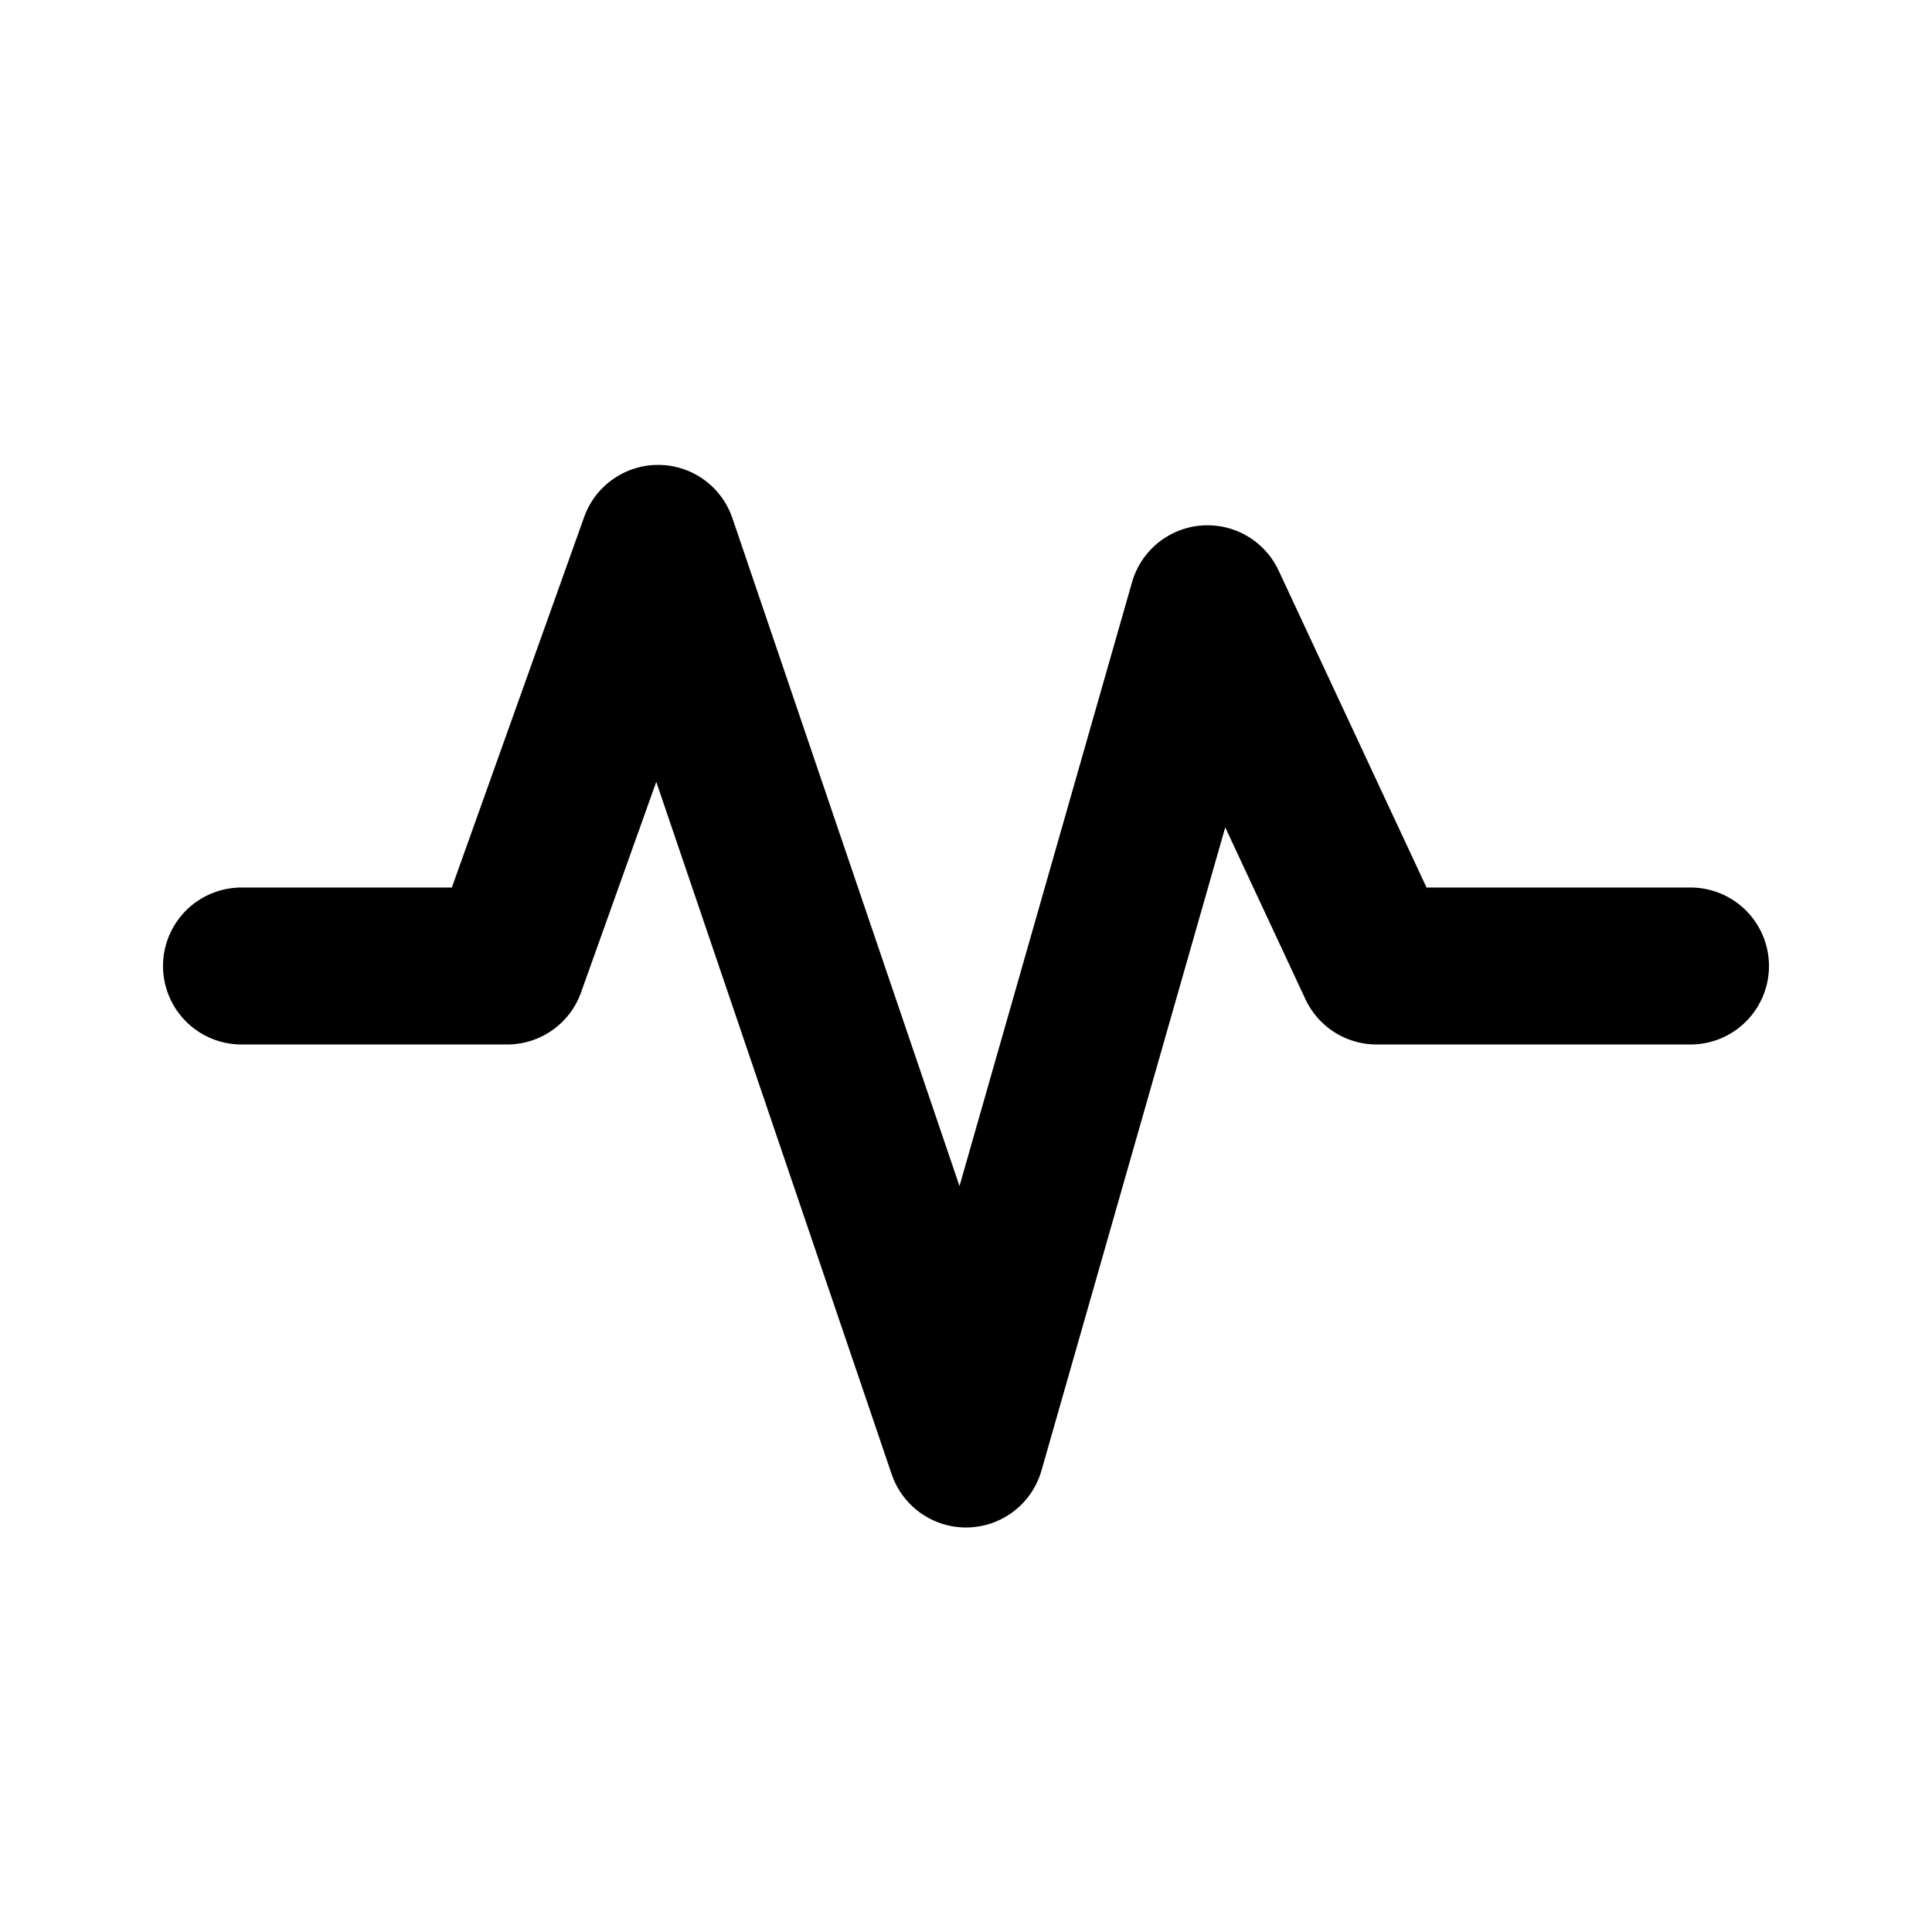
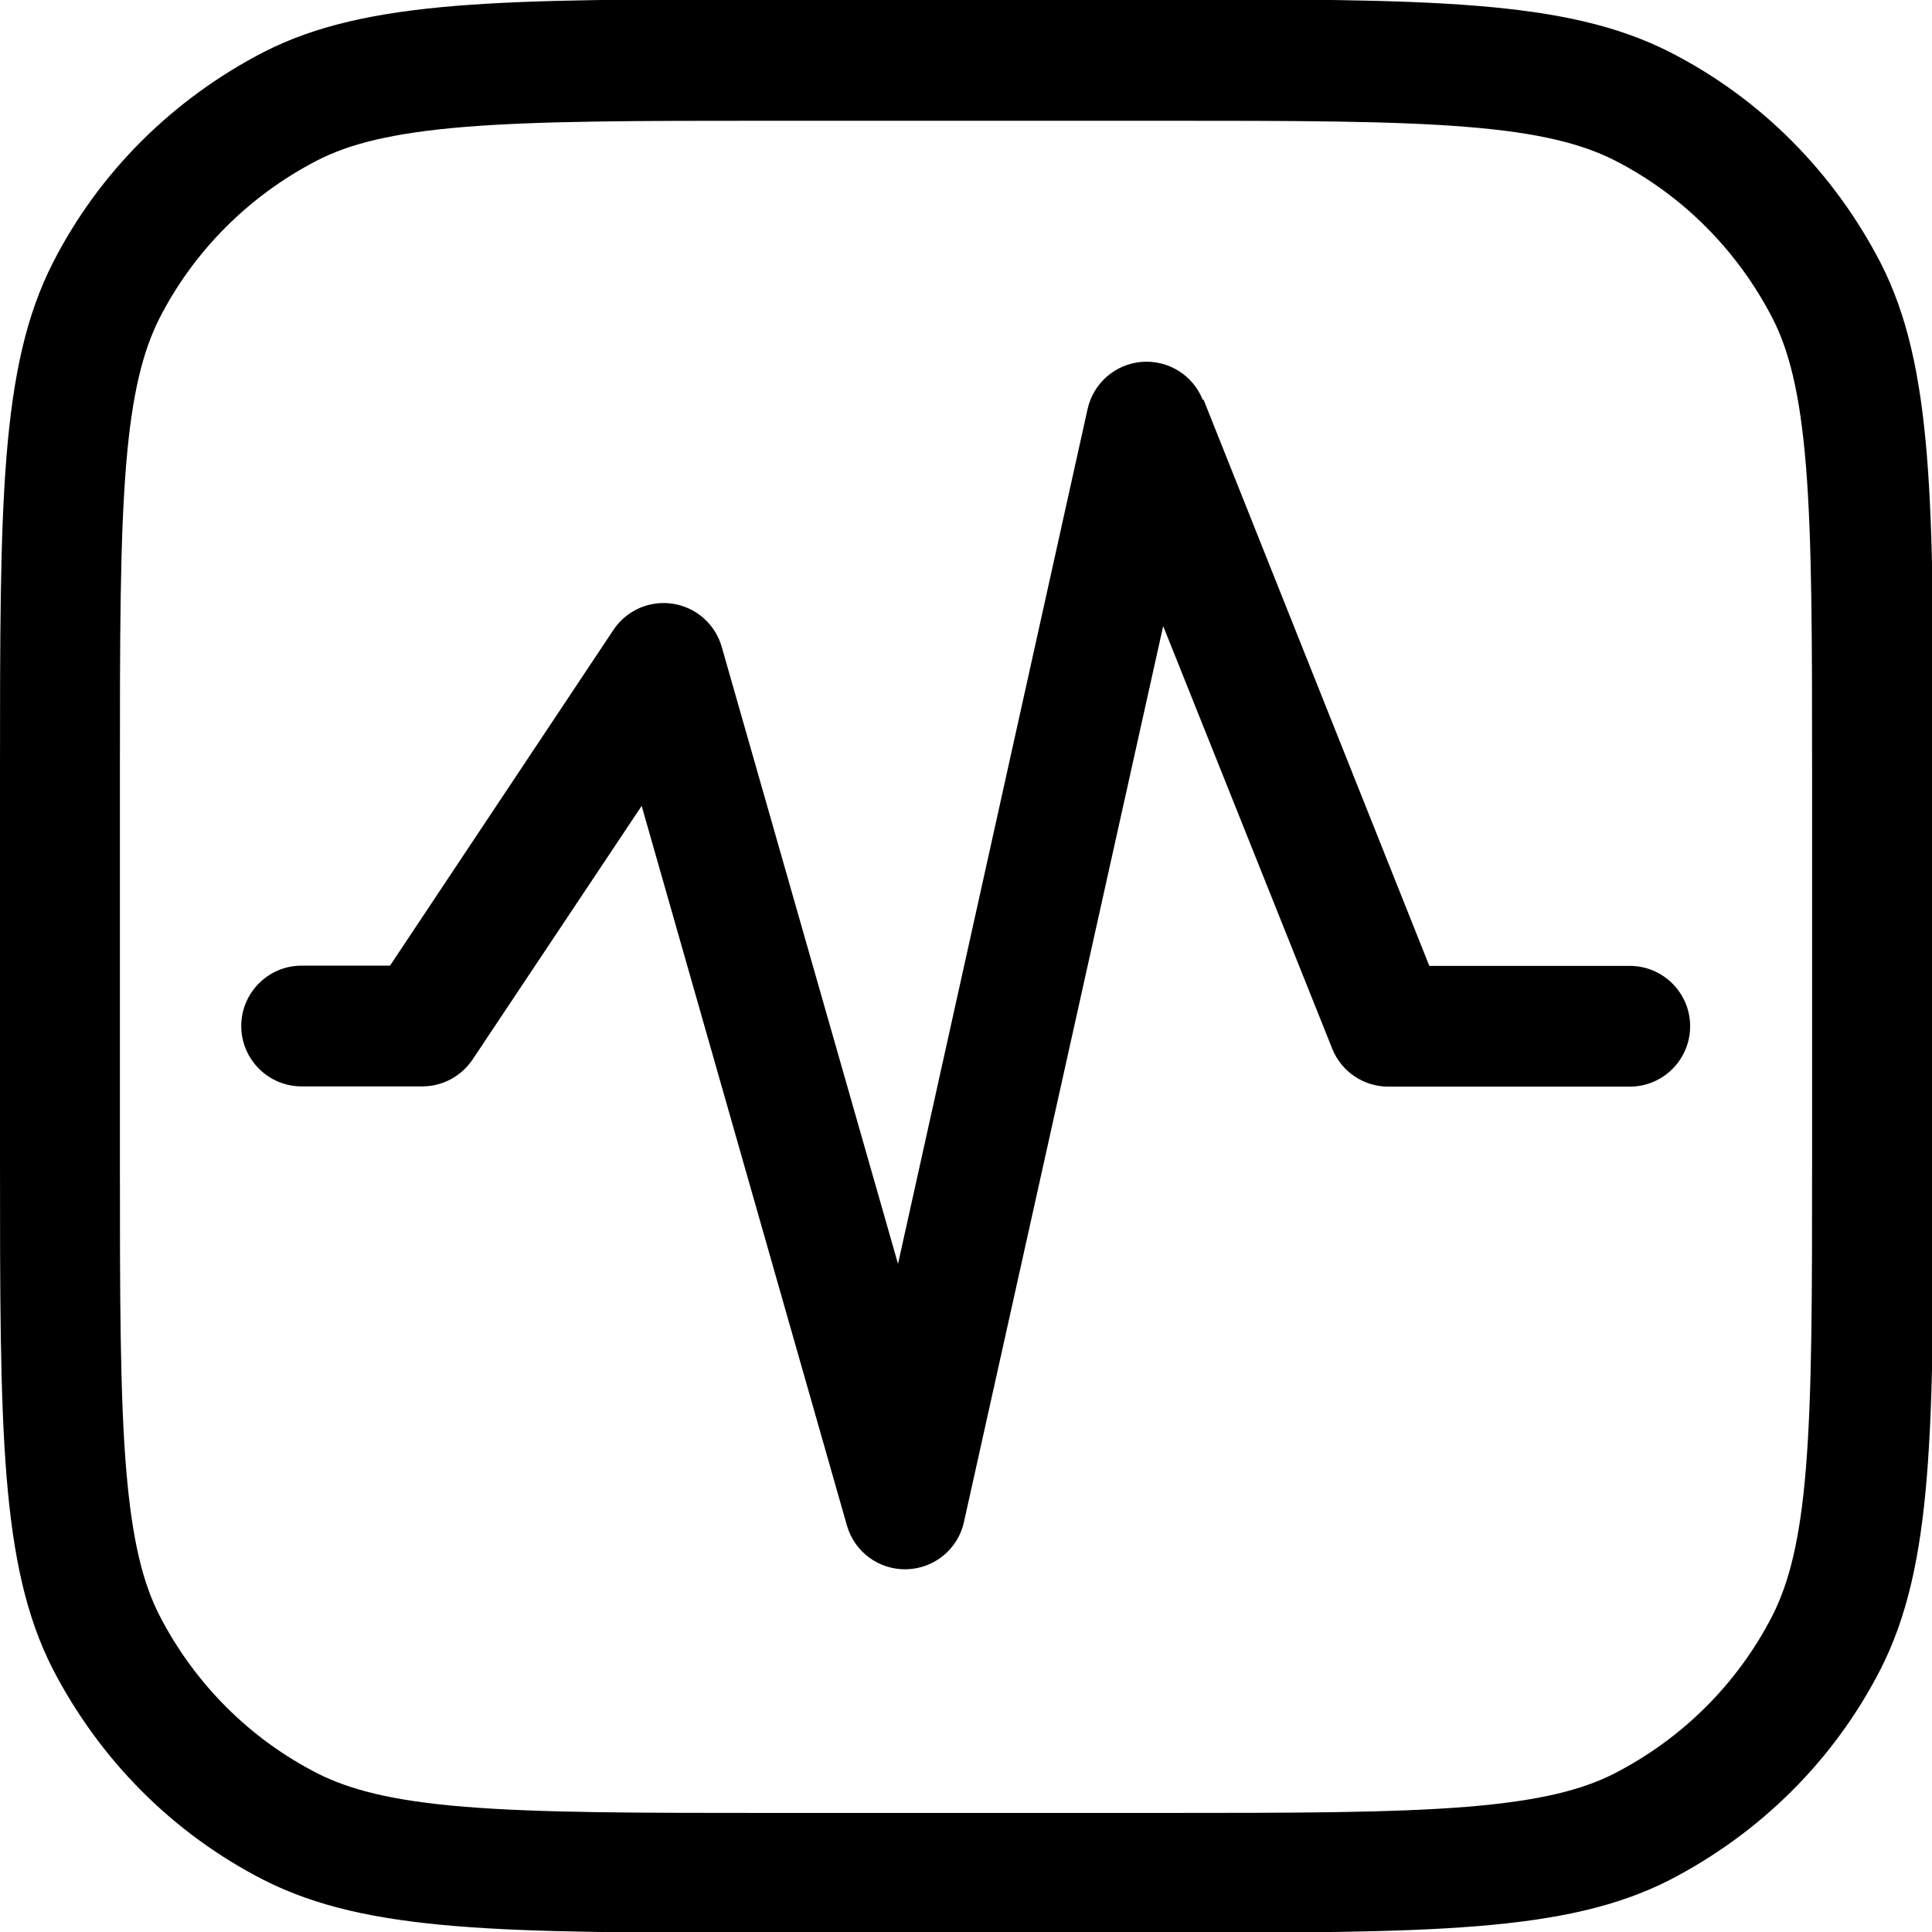
- <svg xmlns="http://www.w3.org/2000/svg" viewBox="0 0 16 16" fill="none">
-   <path d="M2 8h2.2l1.25-3.5L8 12l2-7 1.4 3H14" stroke="currentColor" stroke-width="1.3" stroke-linecap="round" stroke-linejoin="round" />
+ <svg xmlns="http://www.w3.org/2000/svg" viewBox="0 0 16 16">
+   <path d="m9.96 3.31c-0.081-0.204-0.286-0.33-0.505-0.313-0.219 0.018-0.4 0.176-0.448 0.39l-1.57 7.08-1.46-5.11c-0.053-0.187-0.211-0.327-0.404-0.357s-0.385 0.054-0.493 0.217l-1.85 2.78h-0.732c-0.276 0-0.5 0.224-0.5 0.5s0.224 0.5 0.5 0.5h1c0.167 0 0.323-0.084 0.416-0.223l1.4-2.1 1.7 5.96c0.063 0.22 0.267 0.369 0.496 0.362 0.229-0.007 0.424-0.168 0.473-0.391l1.65-7.42 1.4 3.5c0.076 0.19 0.26 0.314 0.464 0.314h2c0.276 0 0.5-0.224 0.5-0.5s-0.224-0.5-0.5-0.5h-1.66l-1.87-4.69z" fill="currentColor" />
+   <path d="m0 6.4c0-2.24 0-3.36 0.436-4.22 0.383-0.753 0.995-1.36 1.75-1.75 0.856-0.436 1.98-0.436 4.22-0.436h3.2c2.24 0 3.36 0 4.22 0.436 0.753 0.383 1.36 0.995 1.75 1.75 0.436 0.856 0.436 1.98 0.436 4.22v3.2c0 2.24 0 3.36-0.436 4.22-0.384 0.753-0.995 1.36-1.75 1.75-0.856 0.436-1.98 0.436-4.22 0.436h-3.2c-2.24 0-3.36 0-4.22-0.436-0.753-0.384-1.36-0.995-1.75-1.75-0.436-0.856-0.436-1.98-0.436-4.22v-3.2zm6.4-5.4h3.2c1.14 0 1.93 7.8e-4 2.55 0.051 0.605 0.049 0.953 0.142 1.22 0.276 0.564 0.288 1.02 0.747 1.31 1.31 0.134 0.263 0.226 0.611 0.276 1.22 0.05 0.617 0.051 1.41 0.051 2.55v3.2c0 1.14-8e-4 1.93-0.051 2.55-0.049 0.605-0.142 0.953-0.276 1.22-0.288 0.564-0.746 1.02-1.31 1.31-0.263 0.134-0.611 0.226-1.22 0.276-0.617 0.05-1.41 0.051-2.55 0.051h-3.2c-1.14 0-1.93-8e-4 -2.55-0.051-0.605-0.049-0.953-0.142-1.22-0.276-0.564-0.288-1.02-0.746-1.31-1.31-0.134-0.263-0.226-0.611-0.276-1.22-0.05-0.617-0.051-1.41-0.051-2.55v-3.2c0-1.14 7.8e-4 -1.93 0.051-2.55 0.049-0.605 0.142-0.953 0.276-1.22 0.288-0.564 0.747-1.02 1.31-1.31 0.263-0.134 0.611-0.226 1.22-0.276 0.617-0.05 1.41-0.051 2.55-0.051z" clip-rule="evenodd" fill="currentColor" fill-rule="evenodd" />
</svg>
